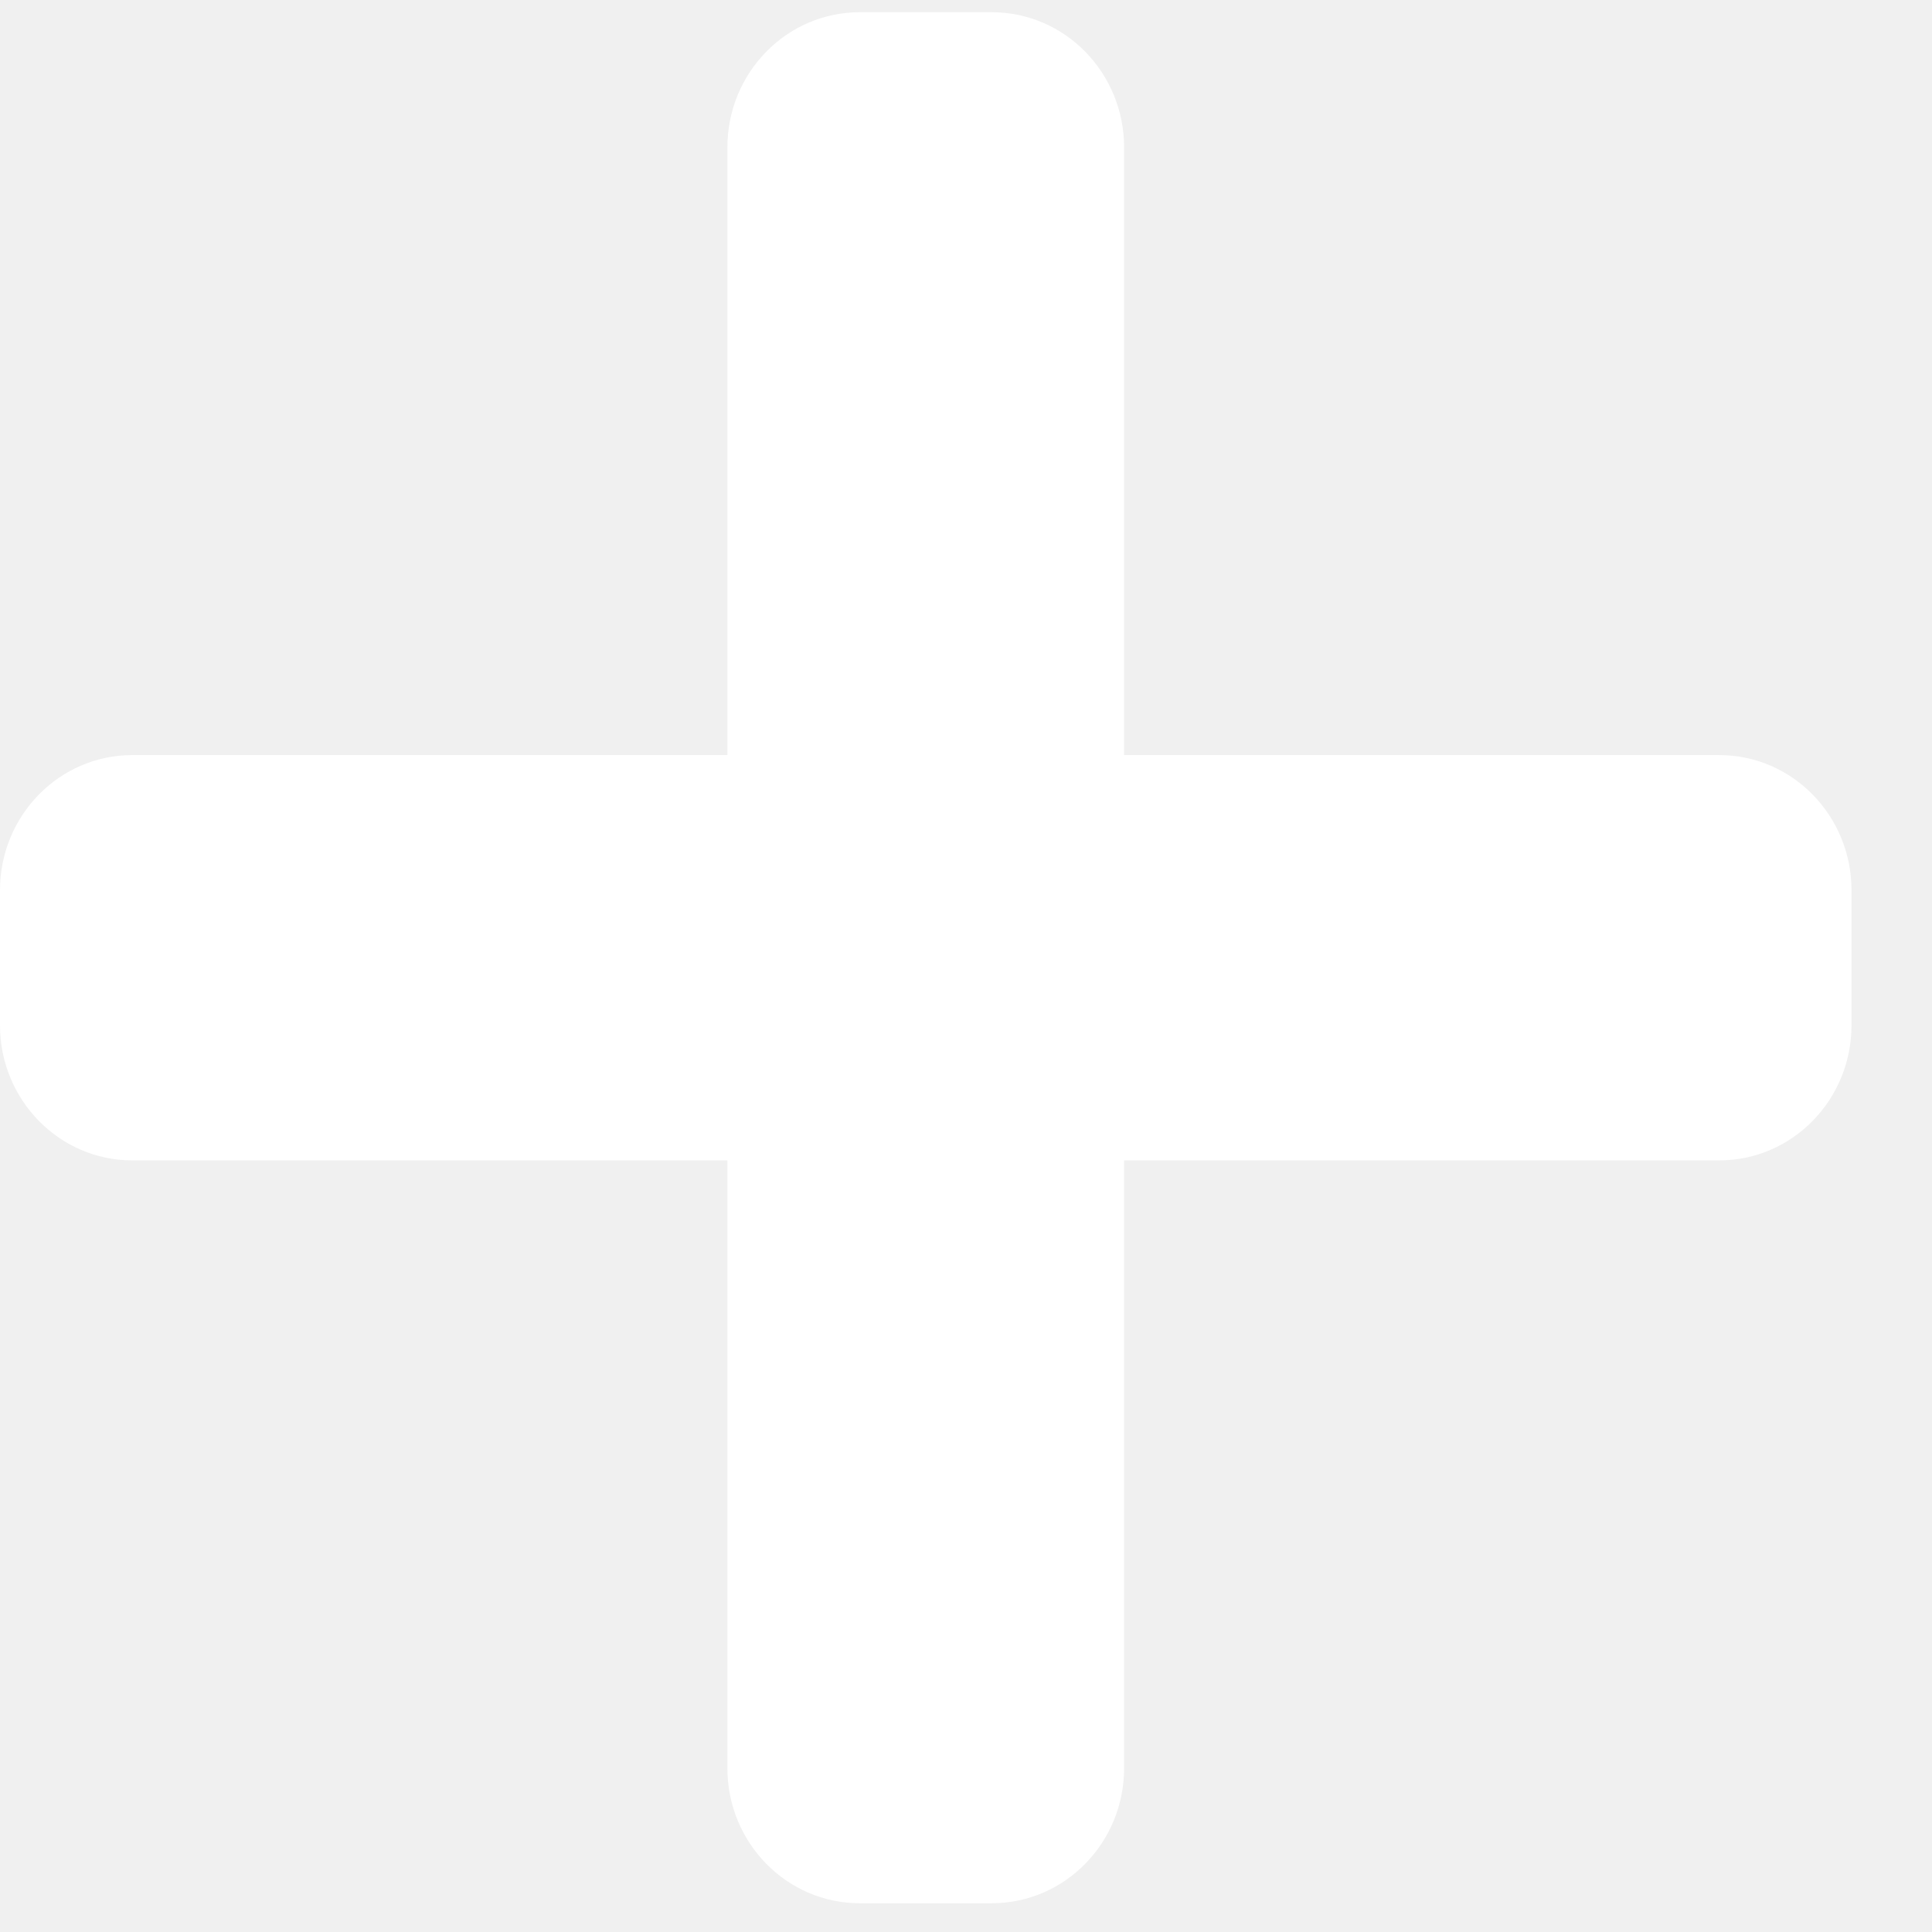
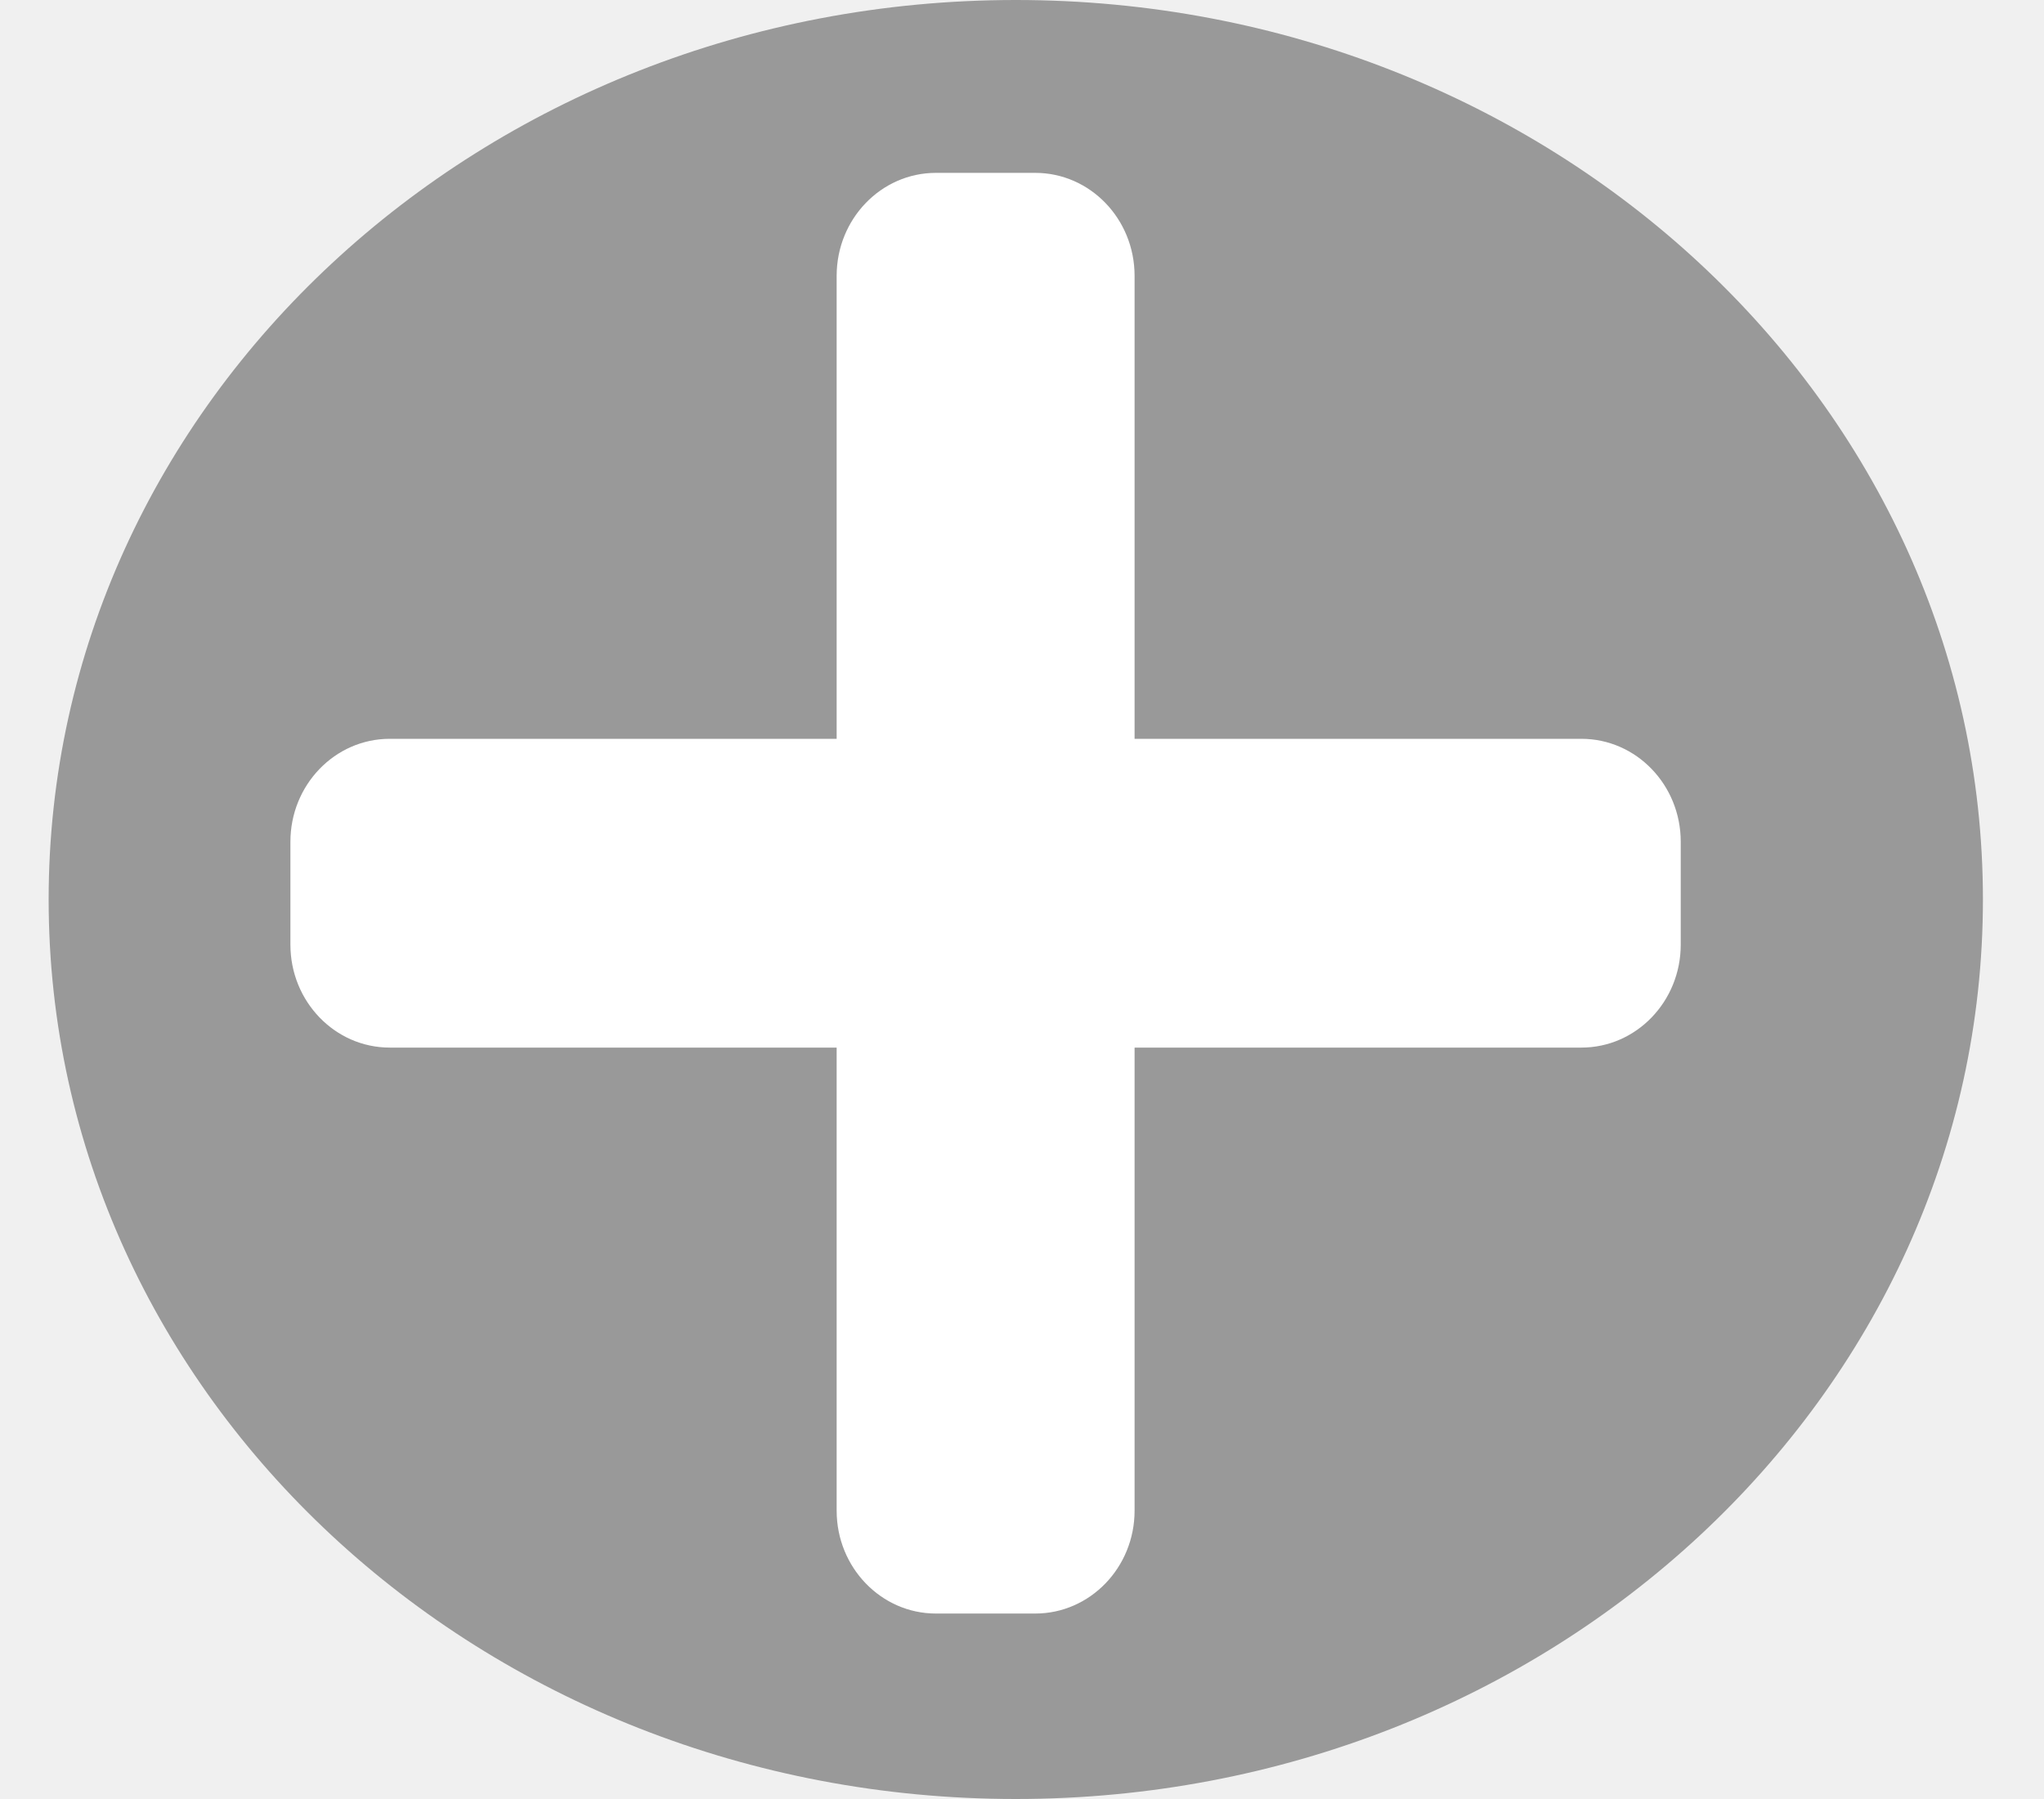
- <svg xmlns="http://www.w3.org/2000/svg" width="18" height="18" viewBox="0 0 18 18" fill="none">
-   <path d="M16.018 7.035H10.473V1.373C10.473 0.678 9.921 0.114 9.241 0.114H8.009C7.329 0.114 6.777 0.678 6.777 1.373V7.035H1.232C0.552 7.035 0 7.599 0 8.294V9.552C0 10.247 0.552 10.811 1.232 10.811H6.777V16.474C6.777 17.168 7.329 17.732 8.009 17.732H9.241C9.921 17.732 10.473 17.168 10.473 16.474V10.811H16.018C16.698 10.811 17.25 10.247 17.25 9.552V8.294C17.25 7.599 16.698 7.035 16.018 7.035Z" fill="white" />
+ <svg xmlns="http://www.w3.org/2000/svg" width="25" height="22" viewBox="0 0 25 22" fill="none">
+   <path d="M12.424 0C5.889 0 0.595 4.923 0.595 11C0.595 17.077 5.889 22 12.424 22C18.959 22 24.253 17.077 24.253 11C24.253 4.923 18.959 0 12.424 0Z" fill="#999999" />
+   <path d="M19.342 9.035H13.877V3.373C13.877 2.678 13.333 2.114 12.662 2.114H11.447C10.777 2.114 10.233 2.678 10.233 3.373V9.035H4.767C4.096 9.035 3.552 9.599 3.552 10.294V11.552C3.552 12.247 4.096 12.811 4.767 12.811H10.233V18.474C10.233 19.168 10.777 19.732 11.447 19.732H12.662C13.333 19.732 13.877 19.168 13.877 18.474V12.811H19.342C20.013 12.811 20.557 12.247 20.557 11.552V10.294C20.557 9.599 20.013 9.035 19.342 9.035Z" fill="white" />
</svg>
